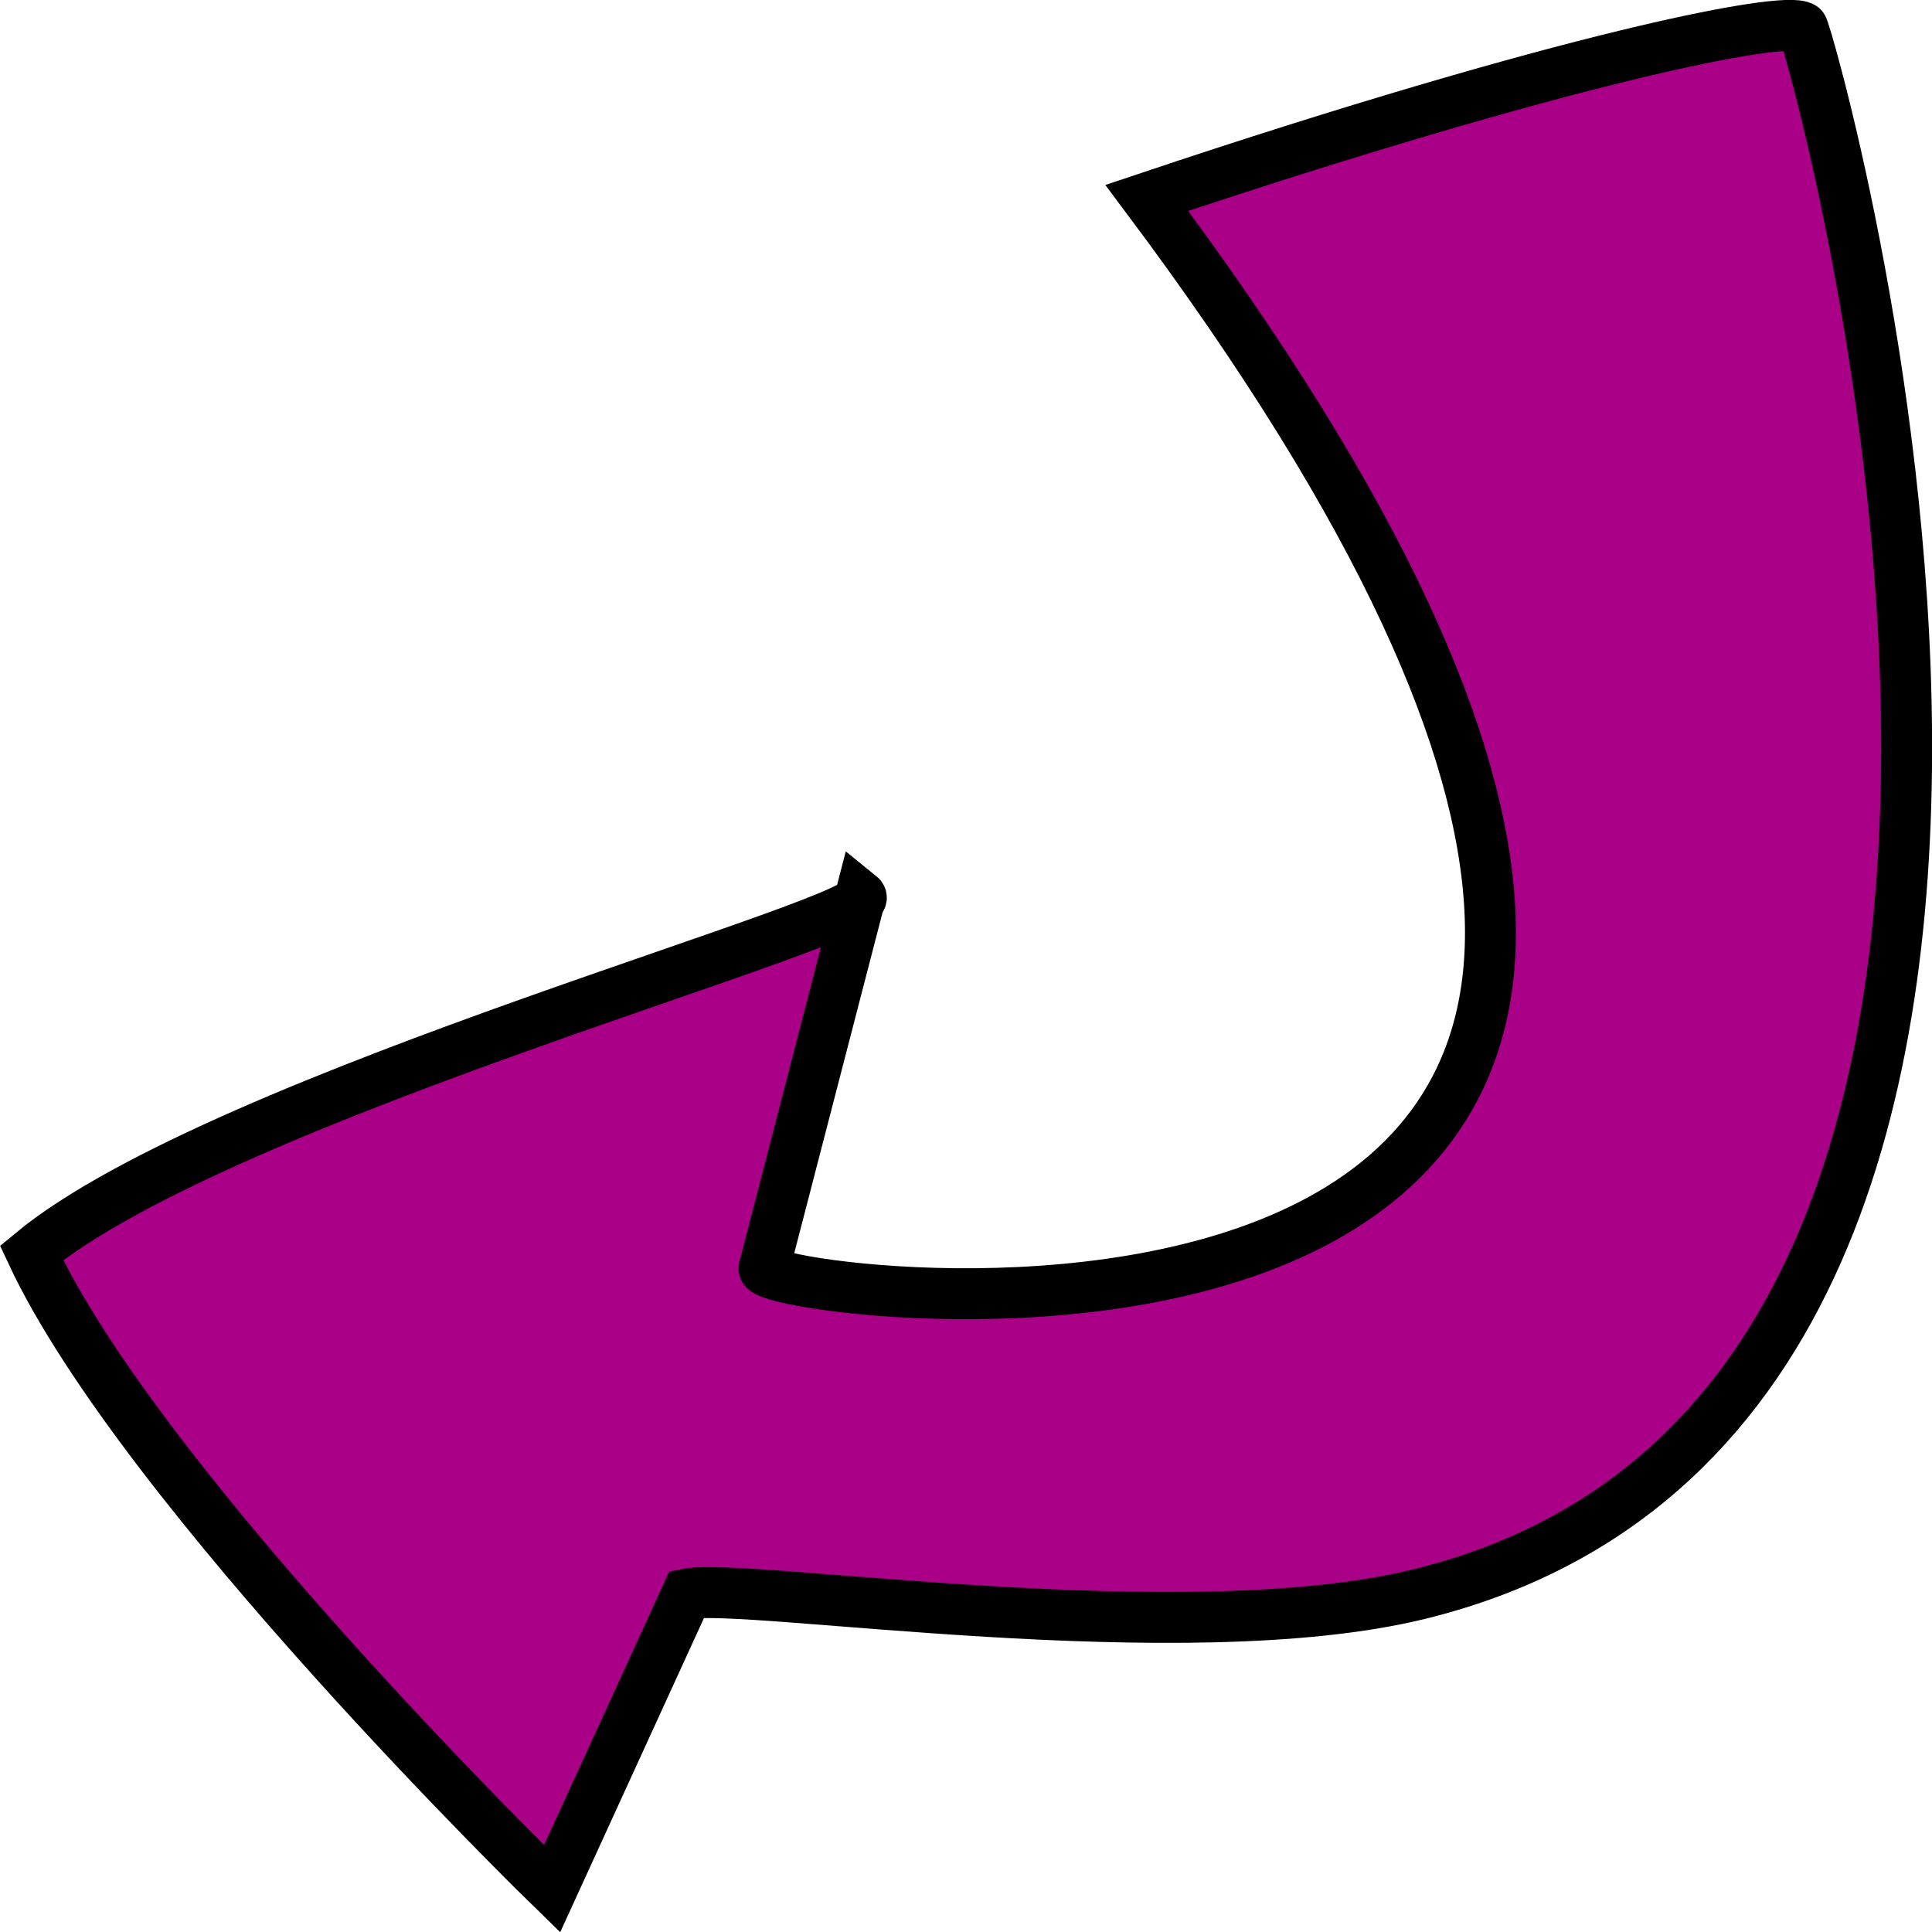
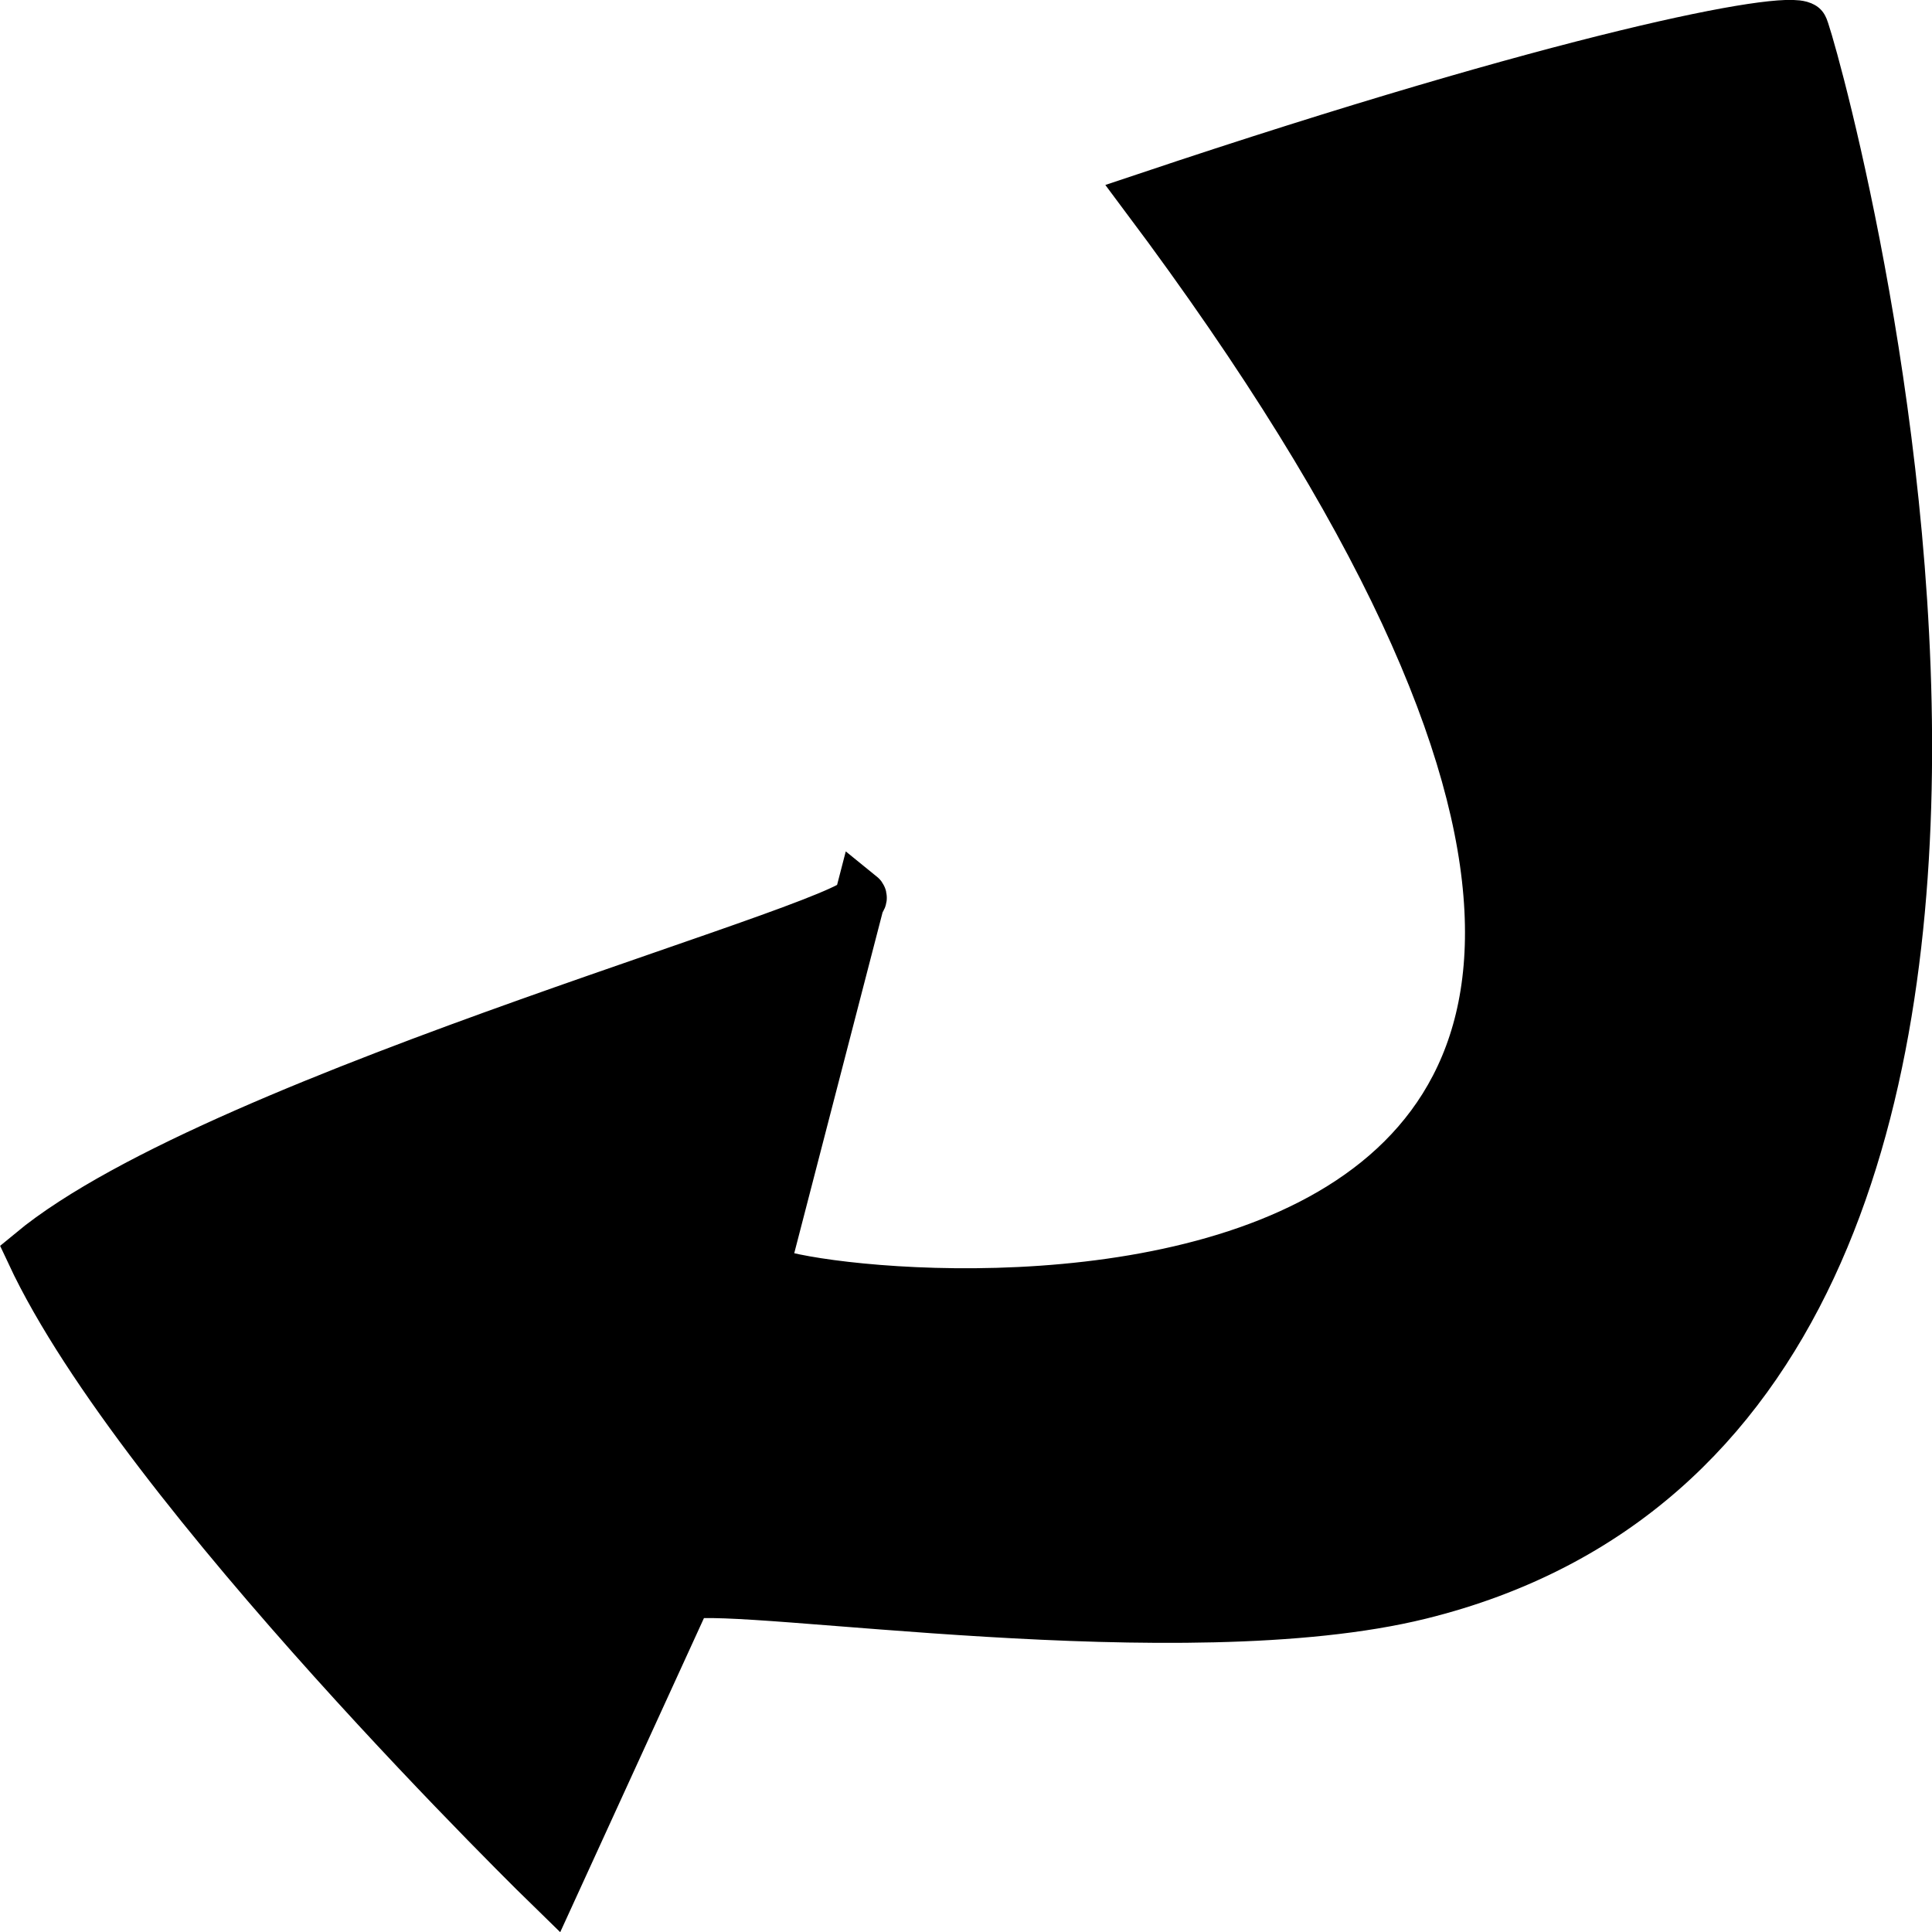
<svg xmlns="http://www.w3.org/2000/svg" width="38" height="38" version="1.1" viewBox="0 0 10.054 10.054">
-   <path d="m9.38 0.142c0.022-0.009 2.087 7.147-1.992 8.153-1.23 0.303-3.505-0.062-3.813-9.8e-6l-0.702 1.534s-2.132-2.073-2.709-3.309c0.994-0.823 4.46-1.739 4.314-1.857l-0.502 1.937c-0.045 0.156 6.976 1.091 1.992-5.57 2.181-0.731 3.319-0.95 3.412-0.888z" fill="#a08" stroke="#000" stroke-width=".265" />
+   <path d="m9.38 0.142c0.022-0.009 2.087 7.147-1.992 8.153-1.23 0.303-3.505-0.062-3.813-9.8e-6l-0.702 1.534s-2.132-2.073-2.709-3.309c0.994-0.823 4.46-1.739 4.314-1.857l-0.502 1.937c-0.045 0.156 6.976 1.091 1.992-5.57 2.181-0.731 3.319-0.95 3.412-0.888z" stroke="#000" stroke-width=".265" />
</svg>
